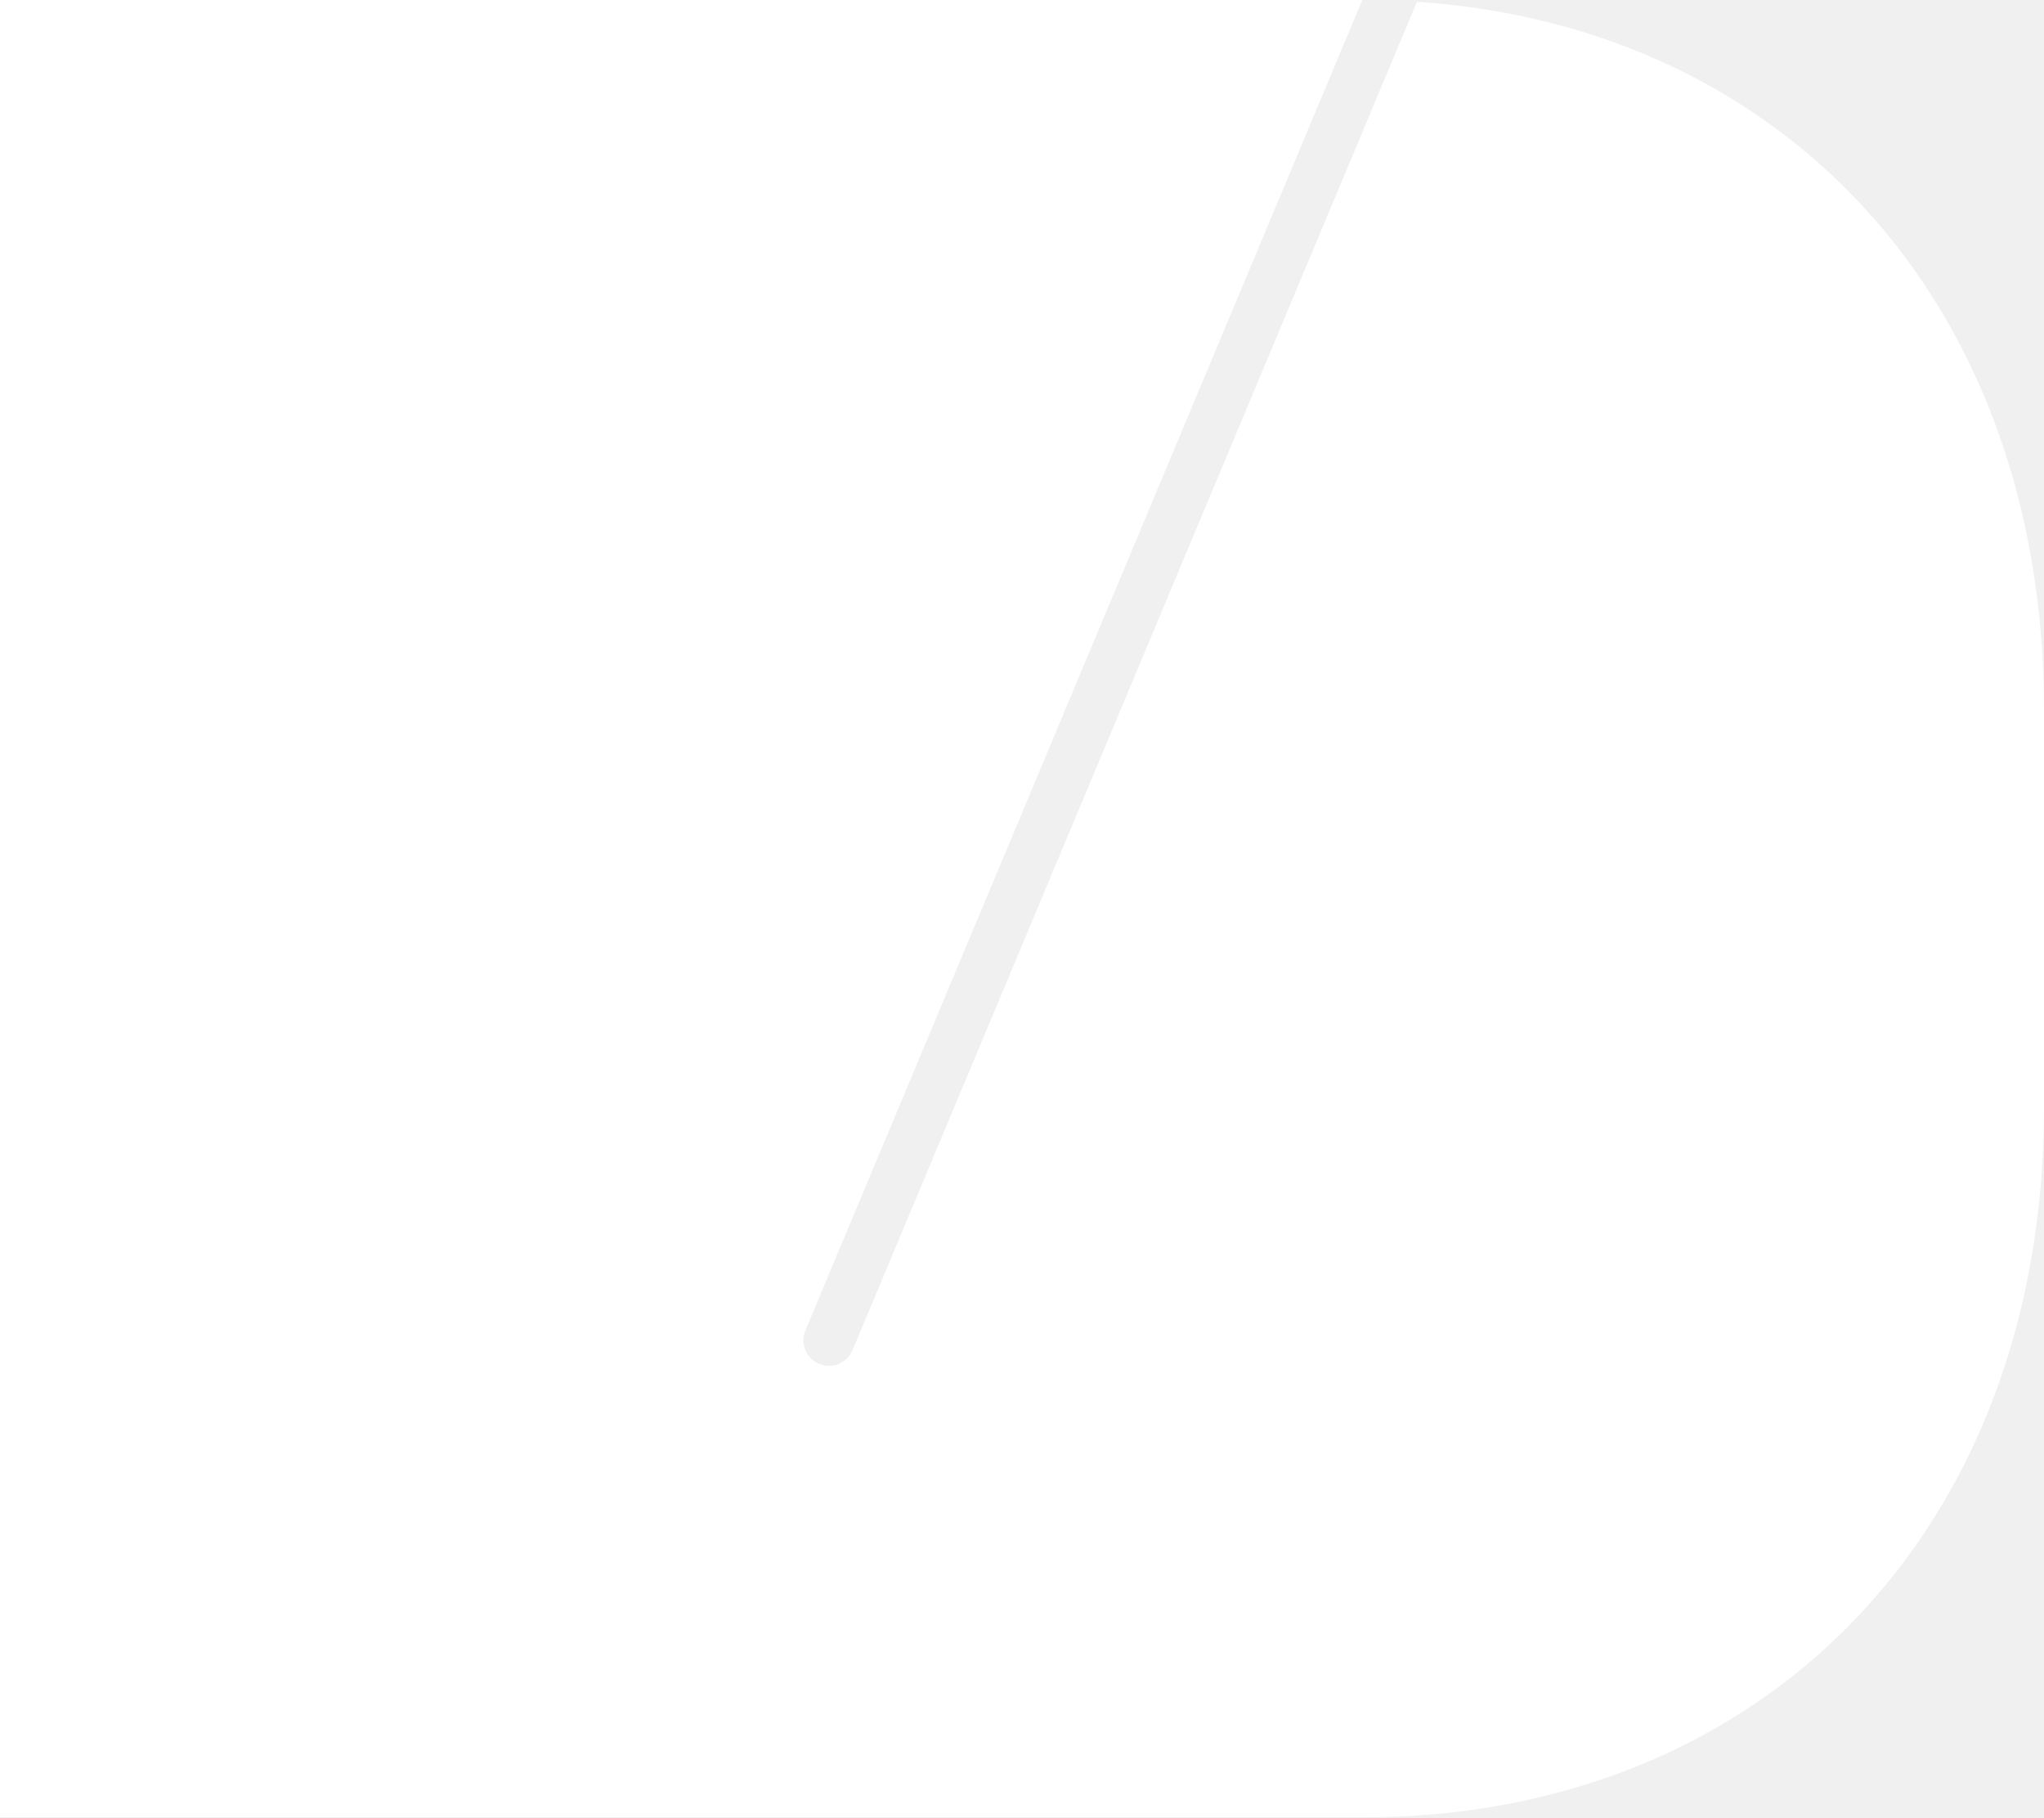
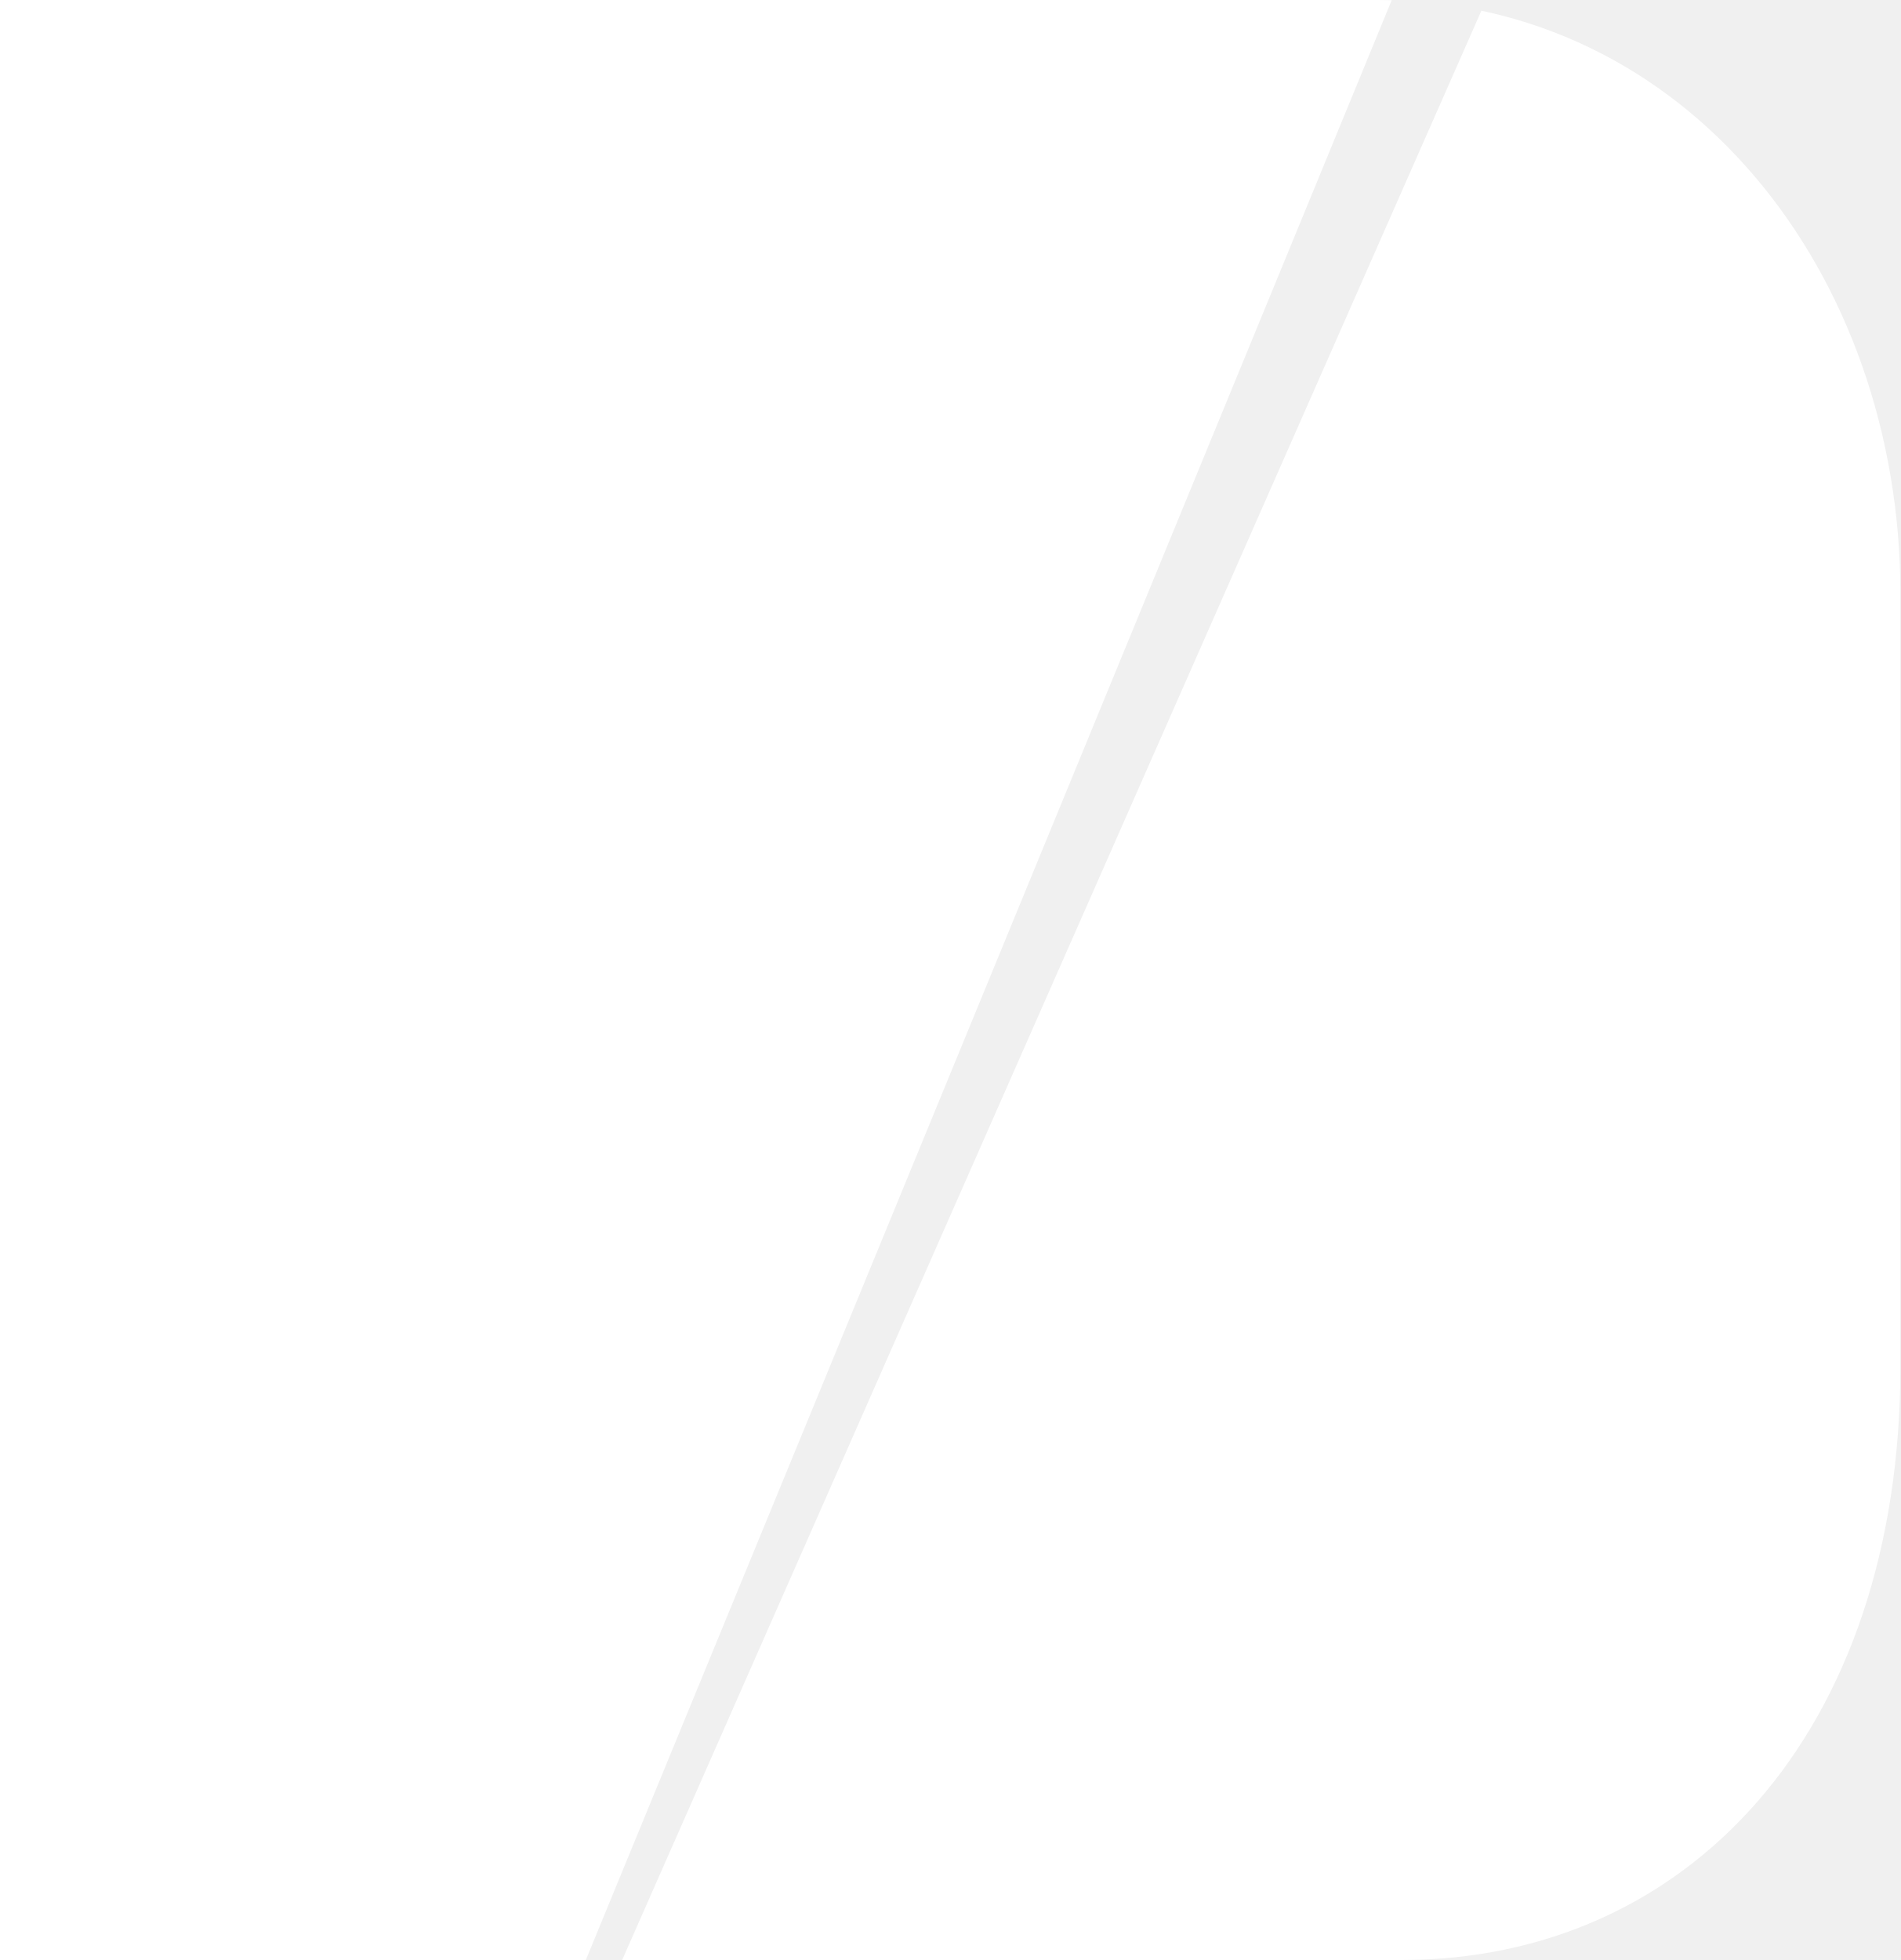
- <svg xmlns="http://www.w3.org/2000/svg" viewBox="0 0 360.00 320.00" fill="#FFFFFF" role="img" aria-label="DRAP Backoffice para Arquitetos">
+ <svg xmlns="http://www.w3.org/2000/svg" viewBox="0 0 320.00 330.00" fill="#FFFFFF" role="img" aria-label="DRAP Backoffice para Arquitetos">
  <g transform="translate(0.00 0.00) scale(1)">
-     <mask id="m" maskUnits="userSpaceOnUse" x="0" y="0" width="360" height="320">
-       <rect width="360" height="320" fill="#fff" />
-       <path d="M249 -10L146 236" stroke="#000" stroke-width="9" stroke-linecap="round" />
+     <mask id="m" maskUnits="userSpaceOnUse" x="0" y="0" width="320" height="330">
+       <rect width="320" height="330" fill="#fff" />
+       <path d="M236 -4L252 -4L103 334L97 334Z" fill="#000" />
    </mask>
-     <path d="M0 0H240C310 0 360 50 360 125V195C360 270 310 320 240 320H0Z" mask="url(#m)" />
+     <path d="M0 0H232C284 0 320 46 320 100V230C320 292 284 330 236 330H0Z" mask="url(#m)" />
  </g>
</svg>
